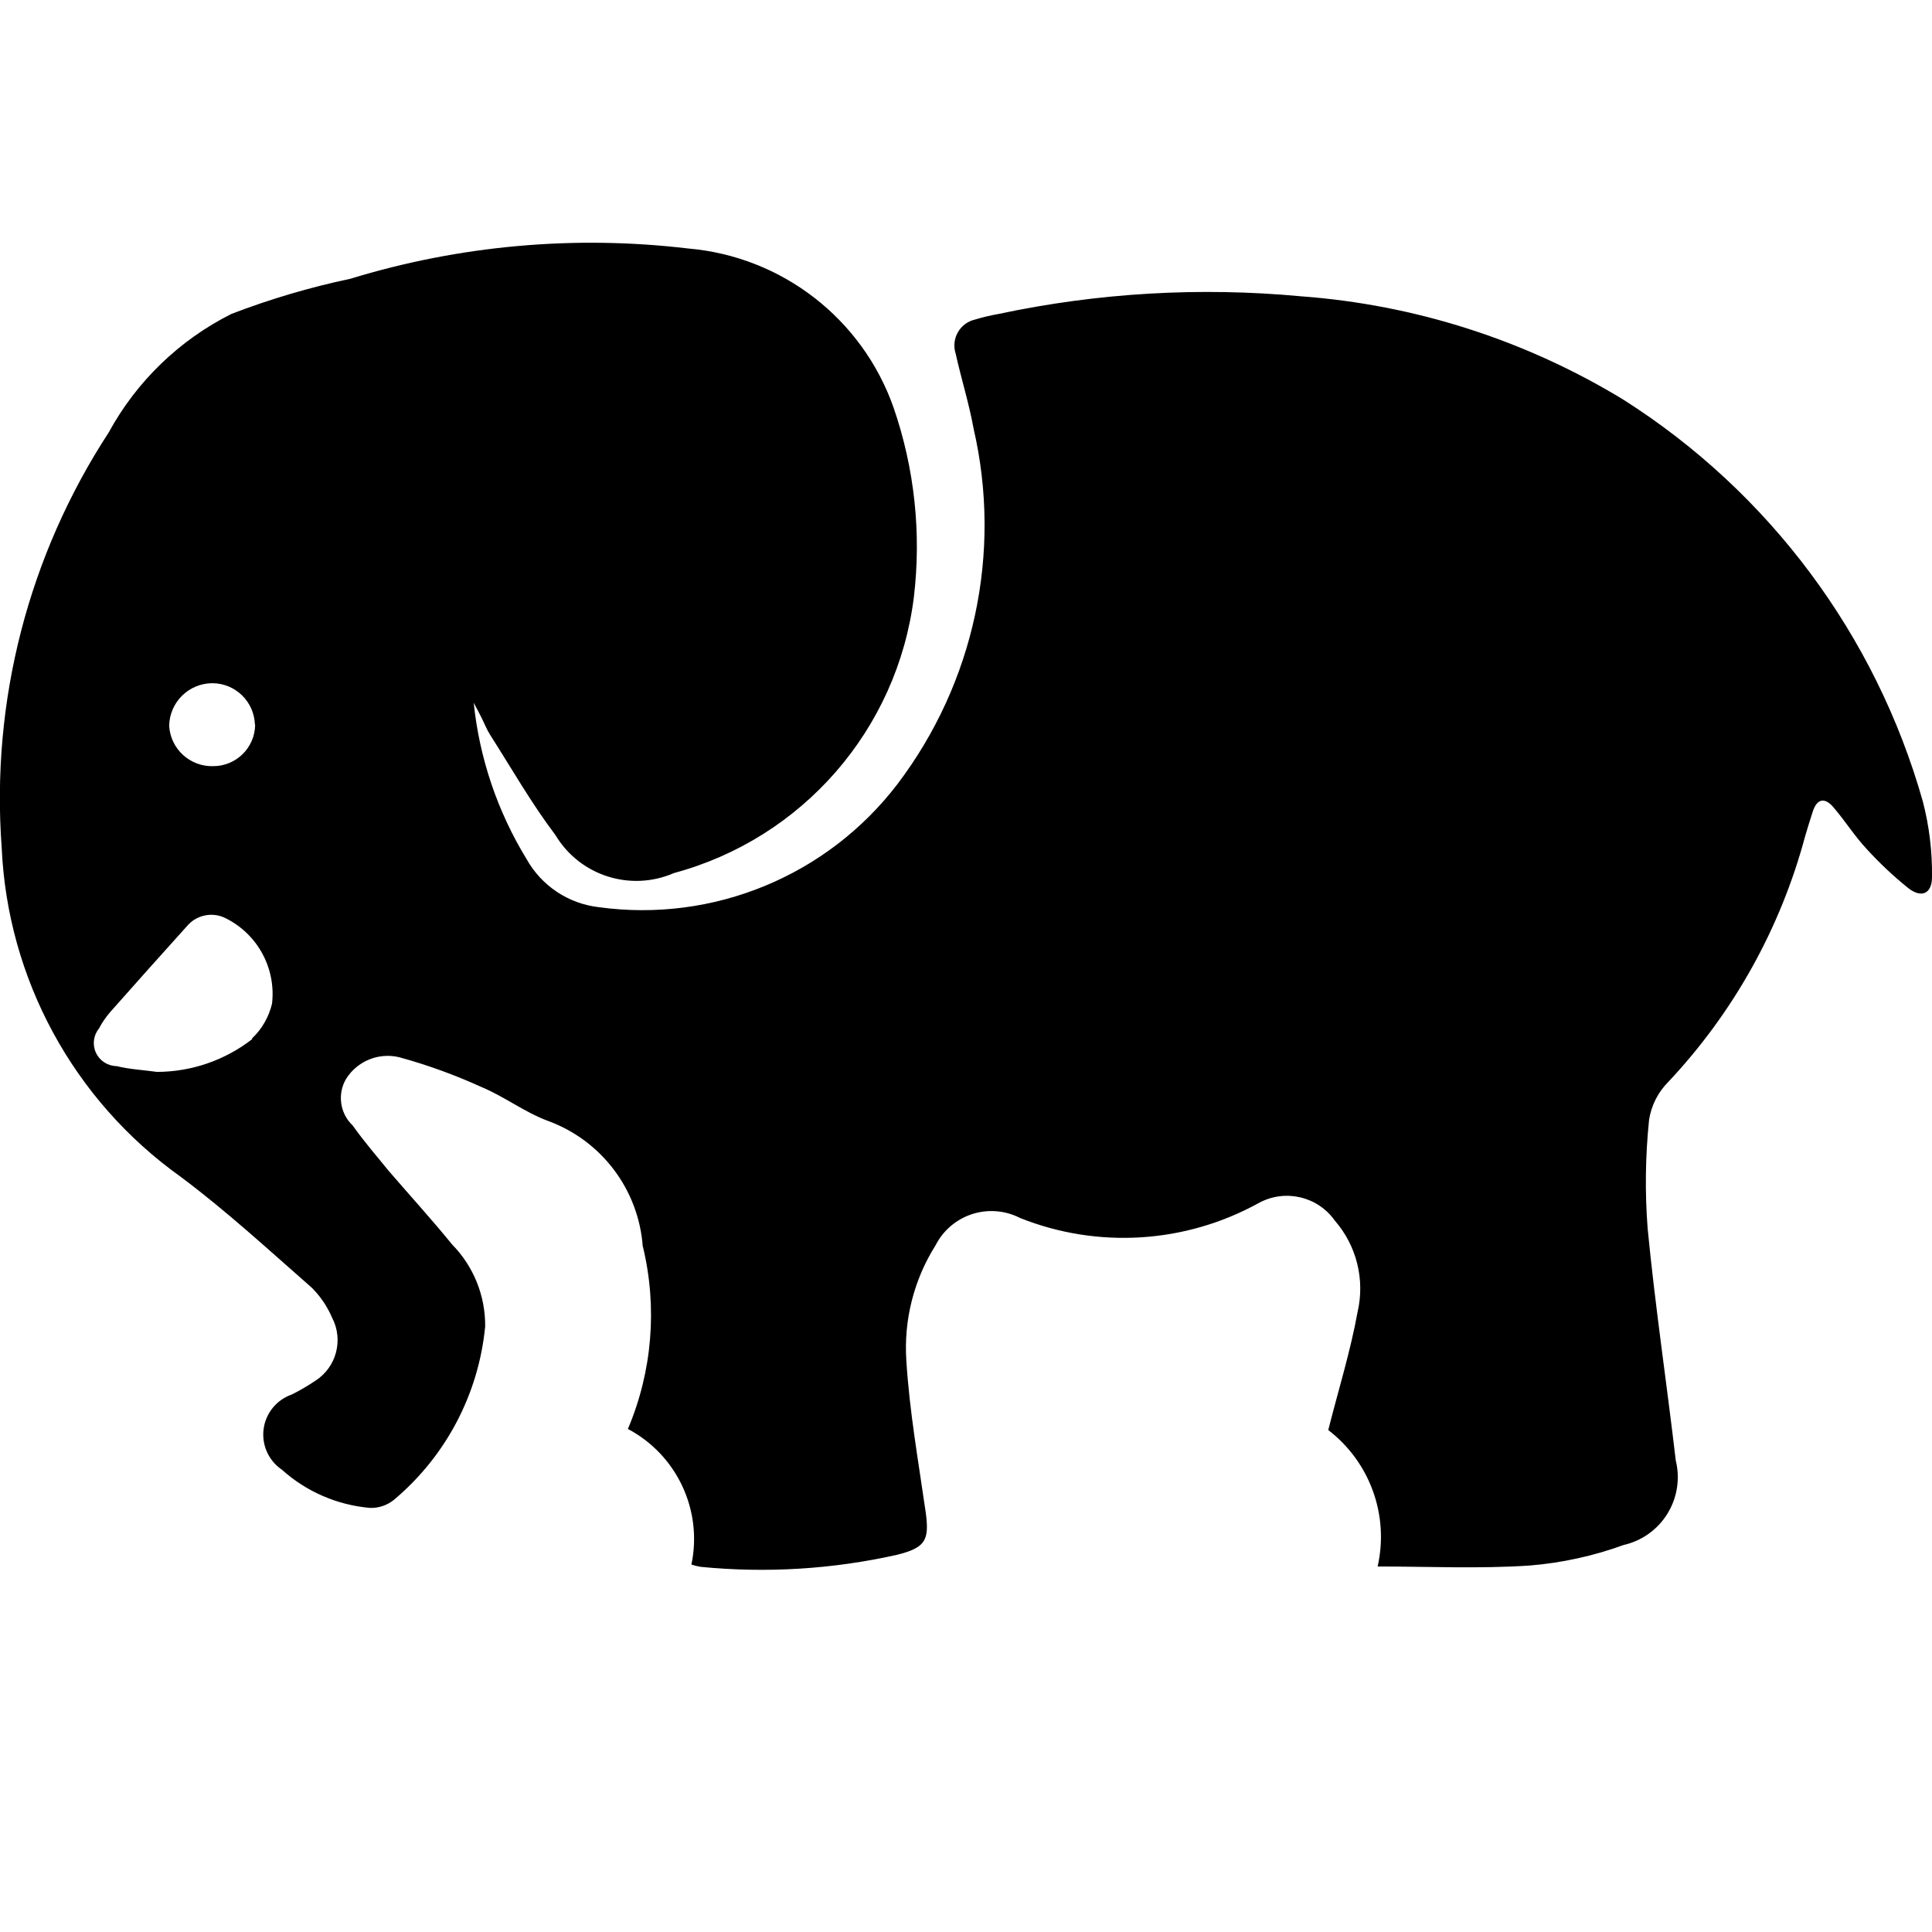
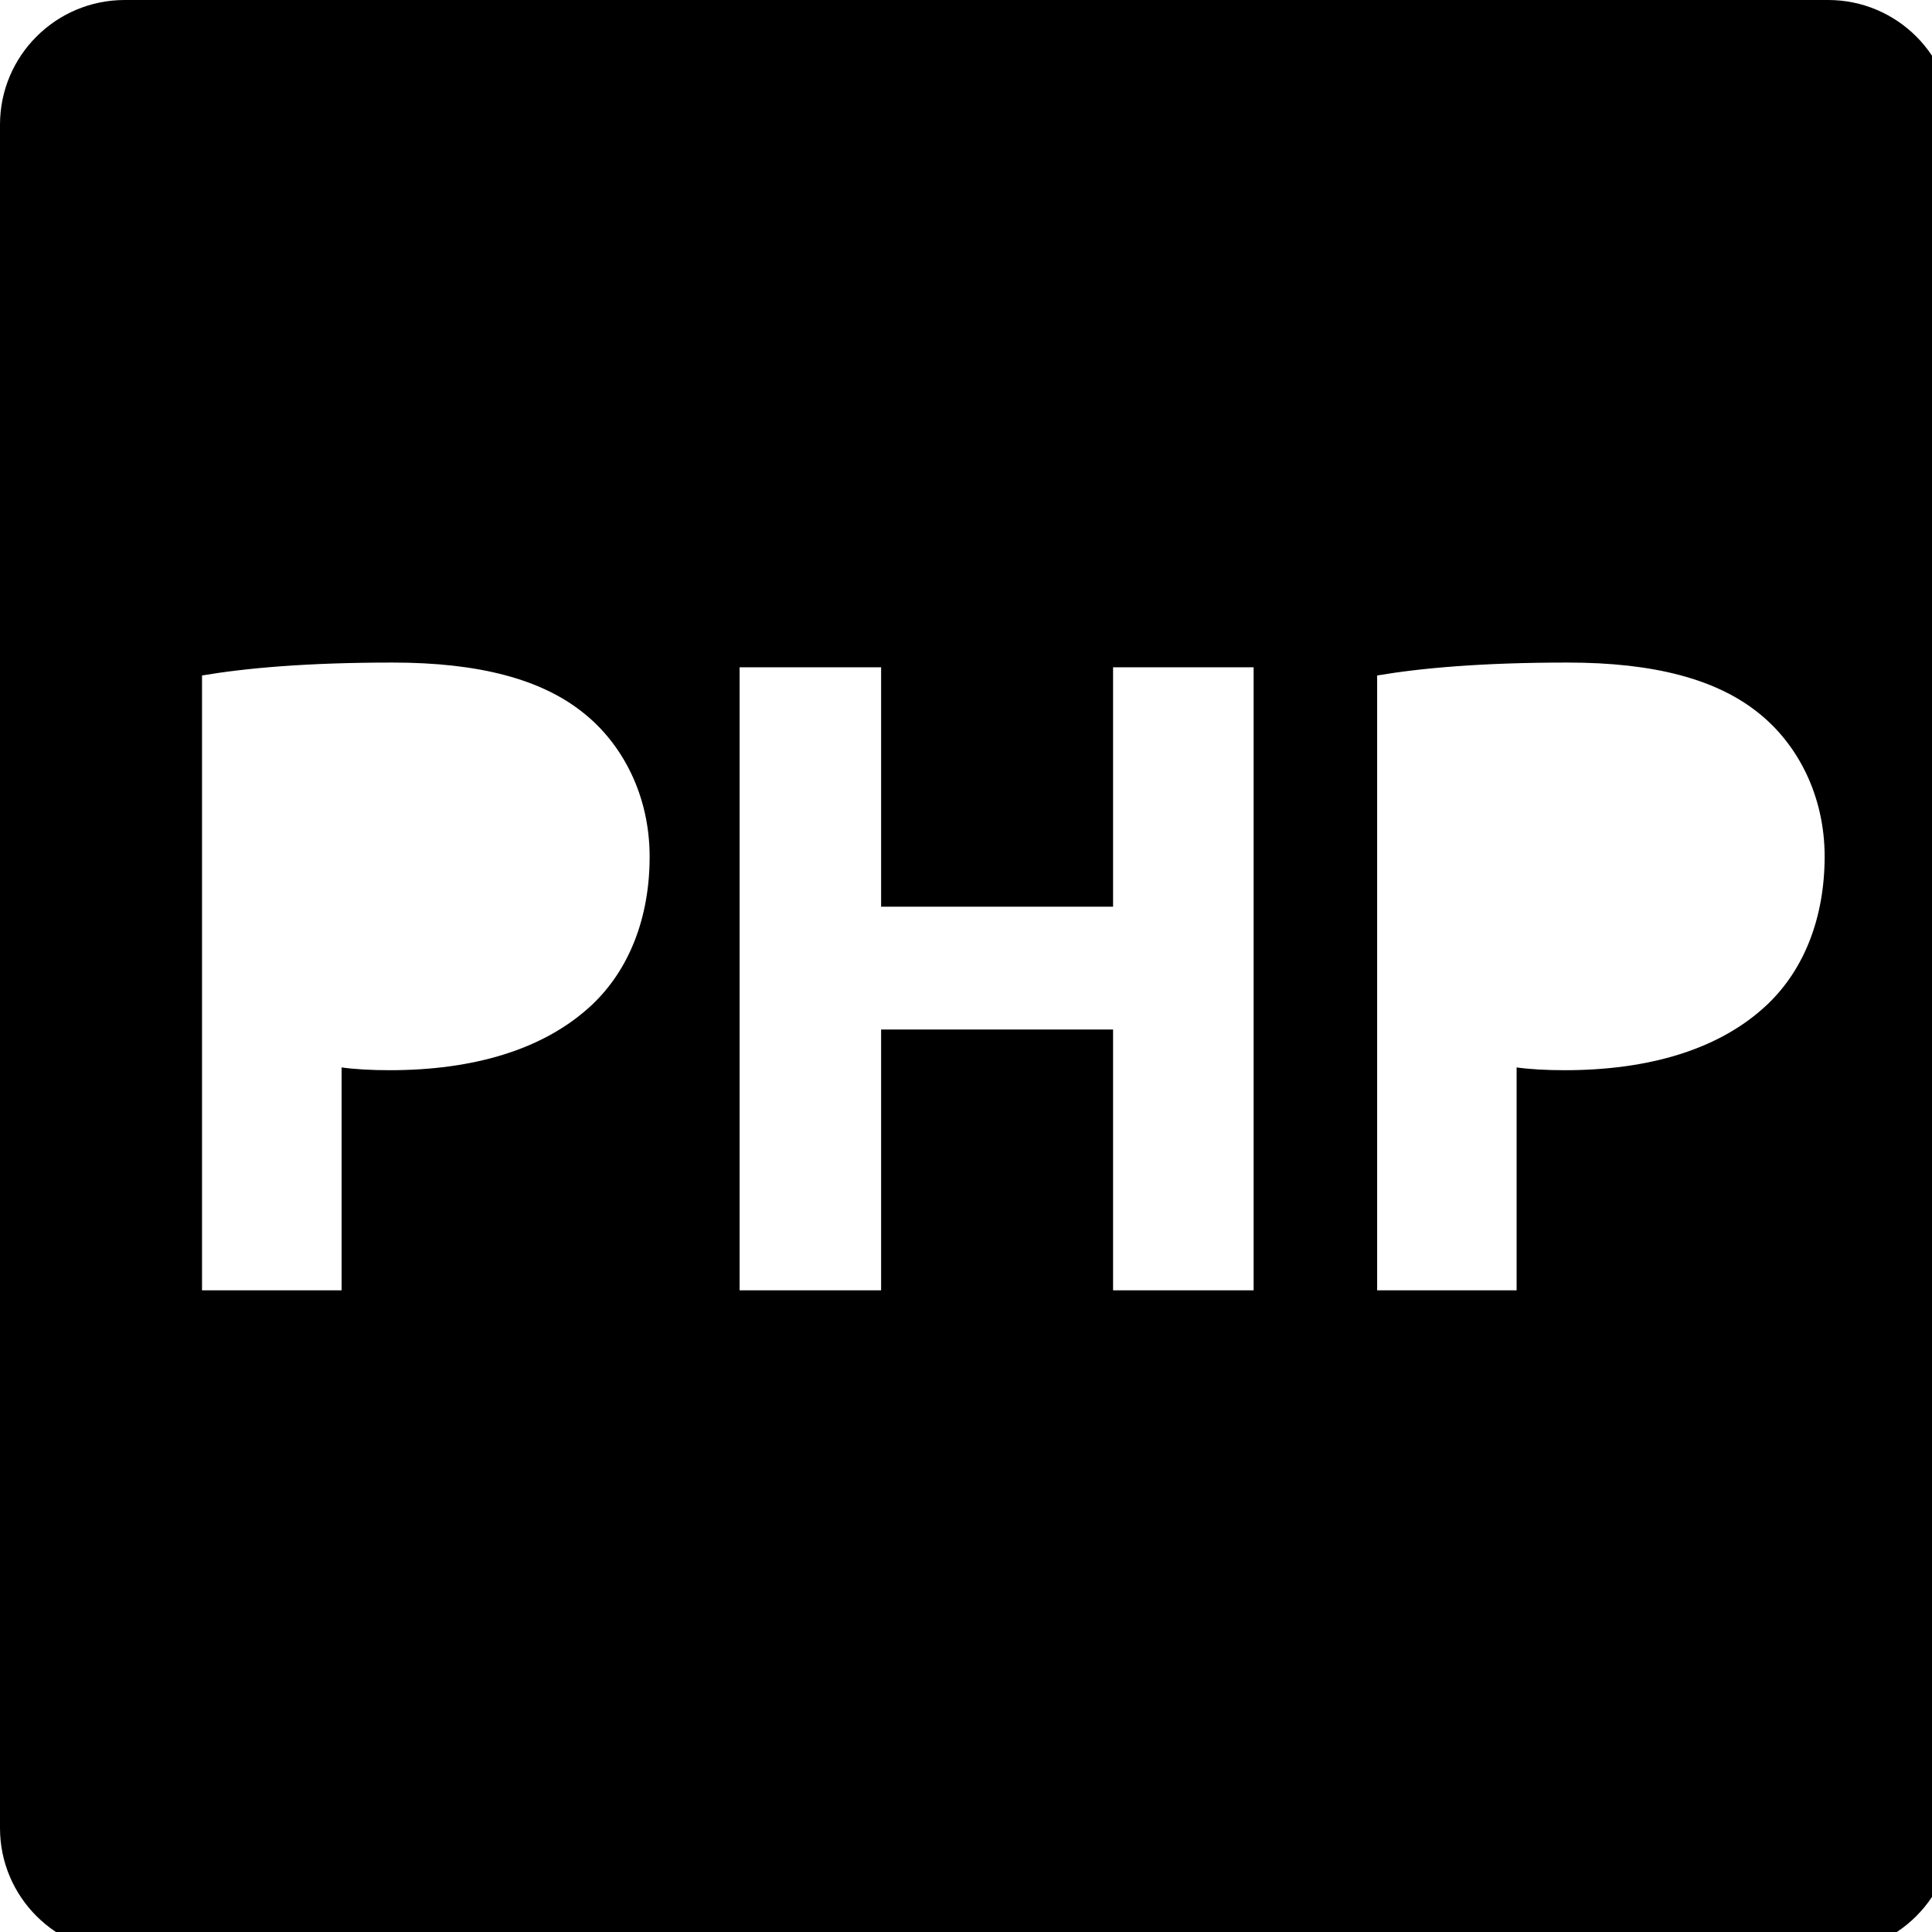
<svg xmlns="http://www.w3.org/2000/svg" width="16" height="16" viewBox="0 0 16 16">
  <defs>
    <style>
      .i-color {
        fill: #000;
        fill-rule: evenodd;
      }
    </style>
  </defs>
-   <path id="file_type_php.svg" class="i-color" d="M5.323,10.323a1.2,1.2,0,0,0-.782-1.039C4.345,9.212,4.176,9.08,3.982,9a4.5,4.5,0,0,0-.674-0.244,0.407,0.407,0,0,0-.442.179,0.313,0.313,0,0,0,.055.386c0.093,0.131.2,0.256,0.3,0.378,0.172,0.2.355,0.4,0.523,0.607a0.956,0.956,0,0,1,.274.679,2.142,2.142,0,0,1-.757,1.437,0.3,0.3,0,0,1-.194.066,1.252,1.252,0,0,1-.733-0.317,0.351,0.351,0,0,1,.082-0.622,1.791,1.791,0,0,0,.2-0.117,0.4,0.4,0,0,0,.135-0.518,0.8,0.8,0,0,0-.167-0.248c-0.357-.313-0.708-0.637-1.09-0.922A3.542,3.542,0,0,1,.014,7.02,5.542,5.542,0,0,1,.9,3.582,2.366,2.366,0,0,1,1.916,2.6,6.463,6.463,0,0,1,2.9,2.309,6.813,6.813,0,0,1,5.7,2.058a1.982,1.982,0,0,1,1.7,1.317,3.53,3.53,0,0,1,.168,1.572A2.713,2.713,0,0,1,5.582,7.23,0.781,0.781,0,0,1,4.6,6.916C4.4,6.651,4.236,6.363,4.058,6.084,4.032,6.043,4.013,5.995,3.991,5.95S3.946,5.864,3.923,5.82A3.088,3.088,0,0,0,4.36,7.113a0.788,0.788,0,0,0,.6.4A2.657,2.657,0,0,0,7.432,6.494,3.551,3.551,0,0,0,8.063,3.55C8.025,3.34,7.96,3.135,7.914,2.927a0.22,0.22,0,0,1,.162-0.281A1.69,1.69,0,0,1,8.27,2.6a8.31,8.31,0,0,1,2.506-.146,5.976,5.976,0,0,1,2.67.857,5.816,5.816,0,0,1,2.478,3.326A2.366,2.366,0,0,1,16,7.263c0,0.141-.09.178-0.2,0.089a3.039,3.039,0,0,1-.341-0.321c-0.1-.107-0.177-0.23-0.273-0.343-0.074-.088-0.139-0.075-0.174.035-0.022.067-.042,0.133-0.062,0.2a4.768,4.768,0,0,1-1.135,2.038,0.569,0.569,0,0,0-.158.312,5.028,5.028,0,0,0-.012.9c0.062,0.642.158,1.281,0.233,1.922a0.576,0.576,0,0,1-.432.7,2.985,2.985,0,0,1-.777.17c-0.418.028-.84,0.008-1.26,0.008A1.114,1.114,0,0,0,11,11.843c0.085-.335.184-0.653,0.243-0.978a0.858,0.858,0,0,0-.189-0.757,0.486,0.486,0,0,0-.628-0.146,2.315,2.315,0,0,1-1.978.125,0.519,0.519,0,0,0-.7.226,1.592,1.592,0,0,0-.242.956c0.026,0.42.1,0.835,0.16,1.253,0.032,0.234,0,.294-0.236.354a5.132,5.132,0,0,1-1.627.1,0.492,0.492,0,0,1-.077-0.019A1.031,1.031,0,0,0,5.2,11.834a2.42,2.42,0,0,0,.125-1.507l0,0h0ZM2.087,8.6a0.579,0.579,0,0,0,.166-0.289,0.7,0.7,0,0,0-.381-0.705,0.263,0.263,0,0,0-.322.062Q1.229,8.024.913,8.381a0.723,0.723,0,0,0-.093.136,0.191,0.191,0,0,0,.145.312C1.074,8.856,1.187,8.861,1.3,8.877a1.289,1.289,0,0,0,.788-0.271h0Zm0.024-2.6a0.354,0.354,0,0,0-.352-0.342,0.359,0.359,0,0,0-.358.354,0.355,0.355,0,0,0,.363.333,0.347,0.347,0,0,0,.349-0.344h0Z" transform="translate(0 0)" />
+   <path id="file_type_php.svg" class="i-color" d="M15.14,0H1.033C0.463,0,0,0.462,0,1.032v14.108c0,0.568,0.462,1.031,1.033,1.031H15.14    c0.57,0,1.032-0.463,1.032-1.031V1.032C16.172,0.462,15.71,0,15.14,0z M4.904,8.32C4.506,8.695,3.916,8.863,3.227,8.863    c-0.153,0-0.291-0.008-0.398-0.023v1.846H1.673V5.594c0.36-0.061,0.865-0.107,1.578-0.107c0.719,0,1.233,0.139,1.577,0.414    C5.158,6.162,5.38,6.59,5.38,7.095S5.211,8.029,4.904,8.32z M10.382,10.686H9.218v-2.16H7.297v2.16H6.125V5.526h1.172v1.983h1.921    V5.526h1.164C10.382,5.526,10.382,10.686,10.382,10.686z M14.635,8.32c-0.397,0.375-0.987,0.543-1.677,0.543    c-0.152,0-0.291-0.008-0.398-0.023v1.846h-1.155V5.594c0.359-0.061,0.864-0.107,1.577-0.107c0.72,0,1.232,0.139,1.577,0.414    c0.33,0.261,0.552,0.689,0.552,1.194C15.11,7.6,14.942,8.029,14.635,8.32z" />
</svg>
